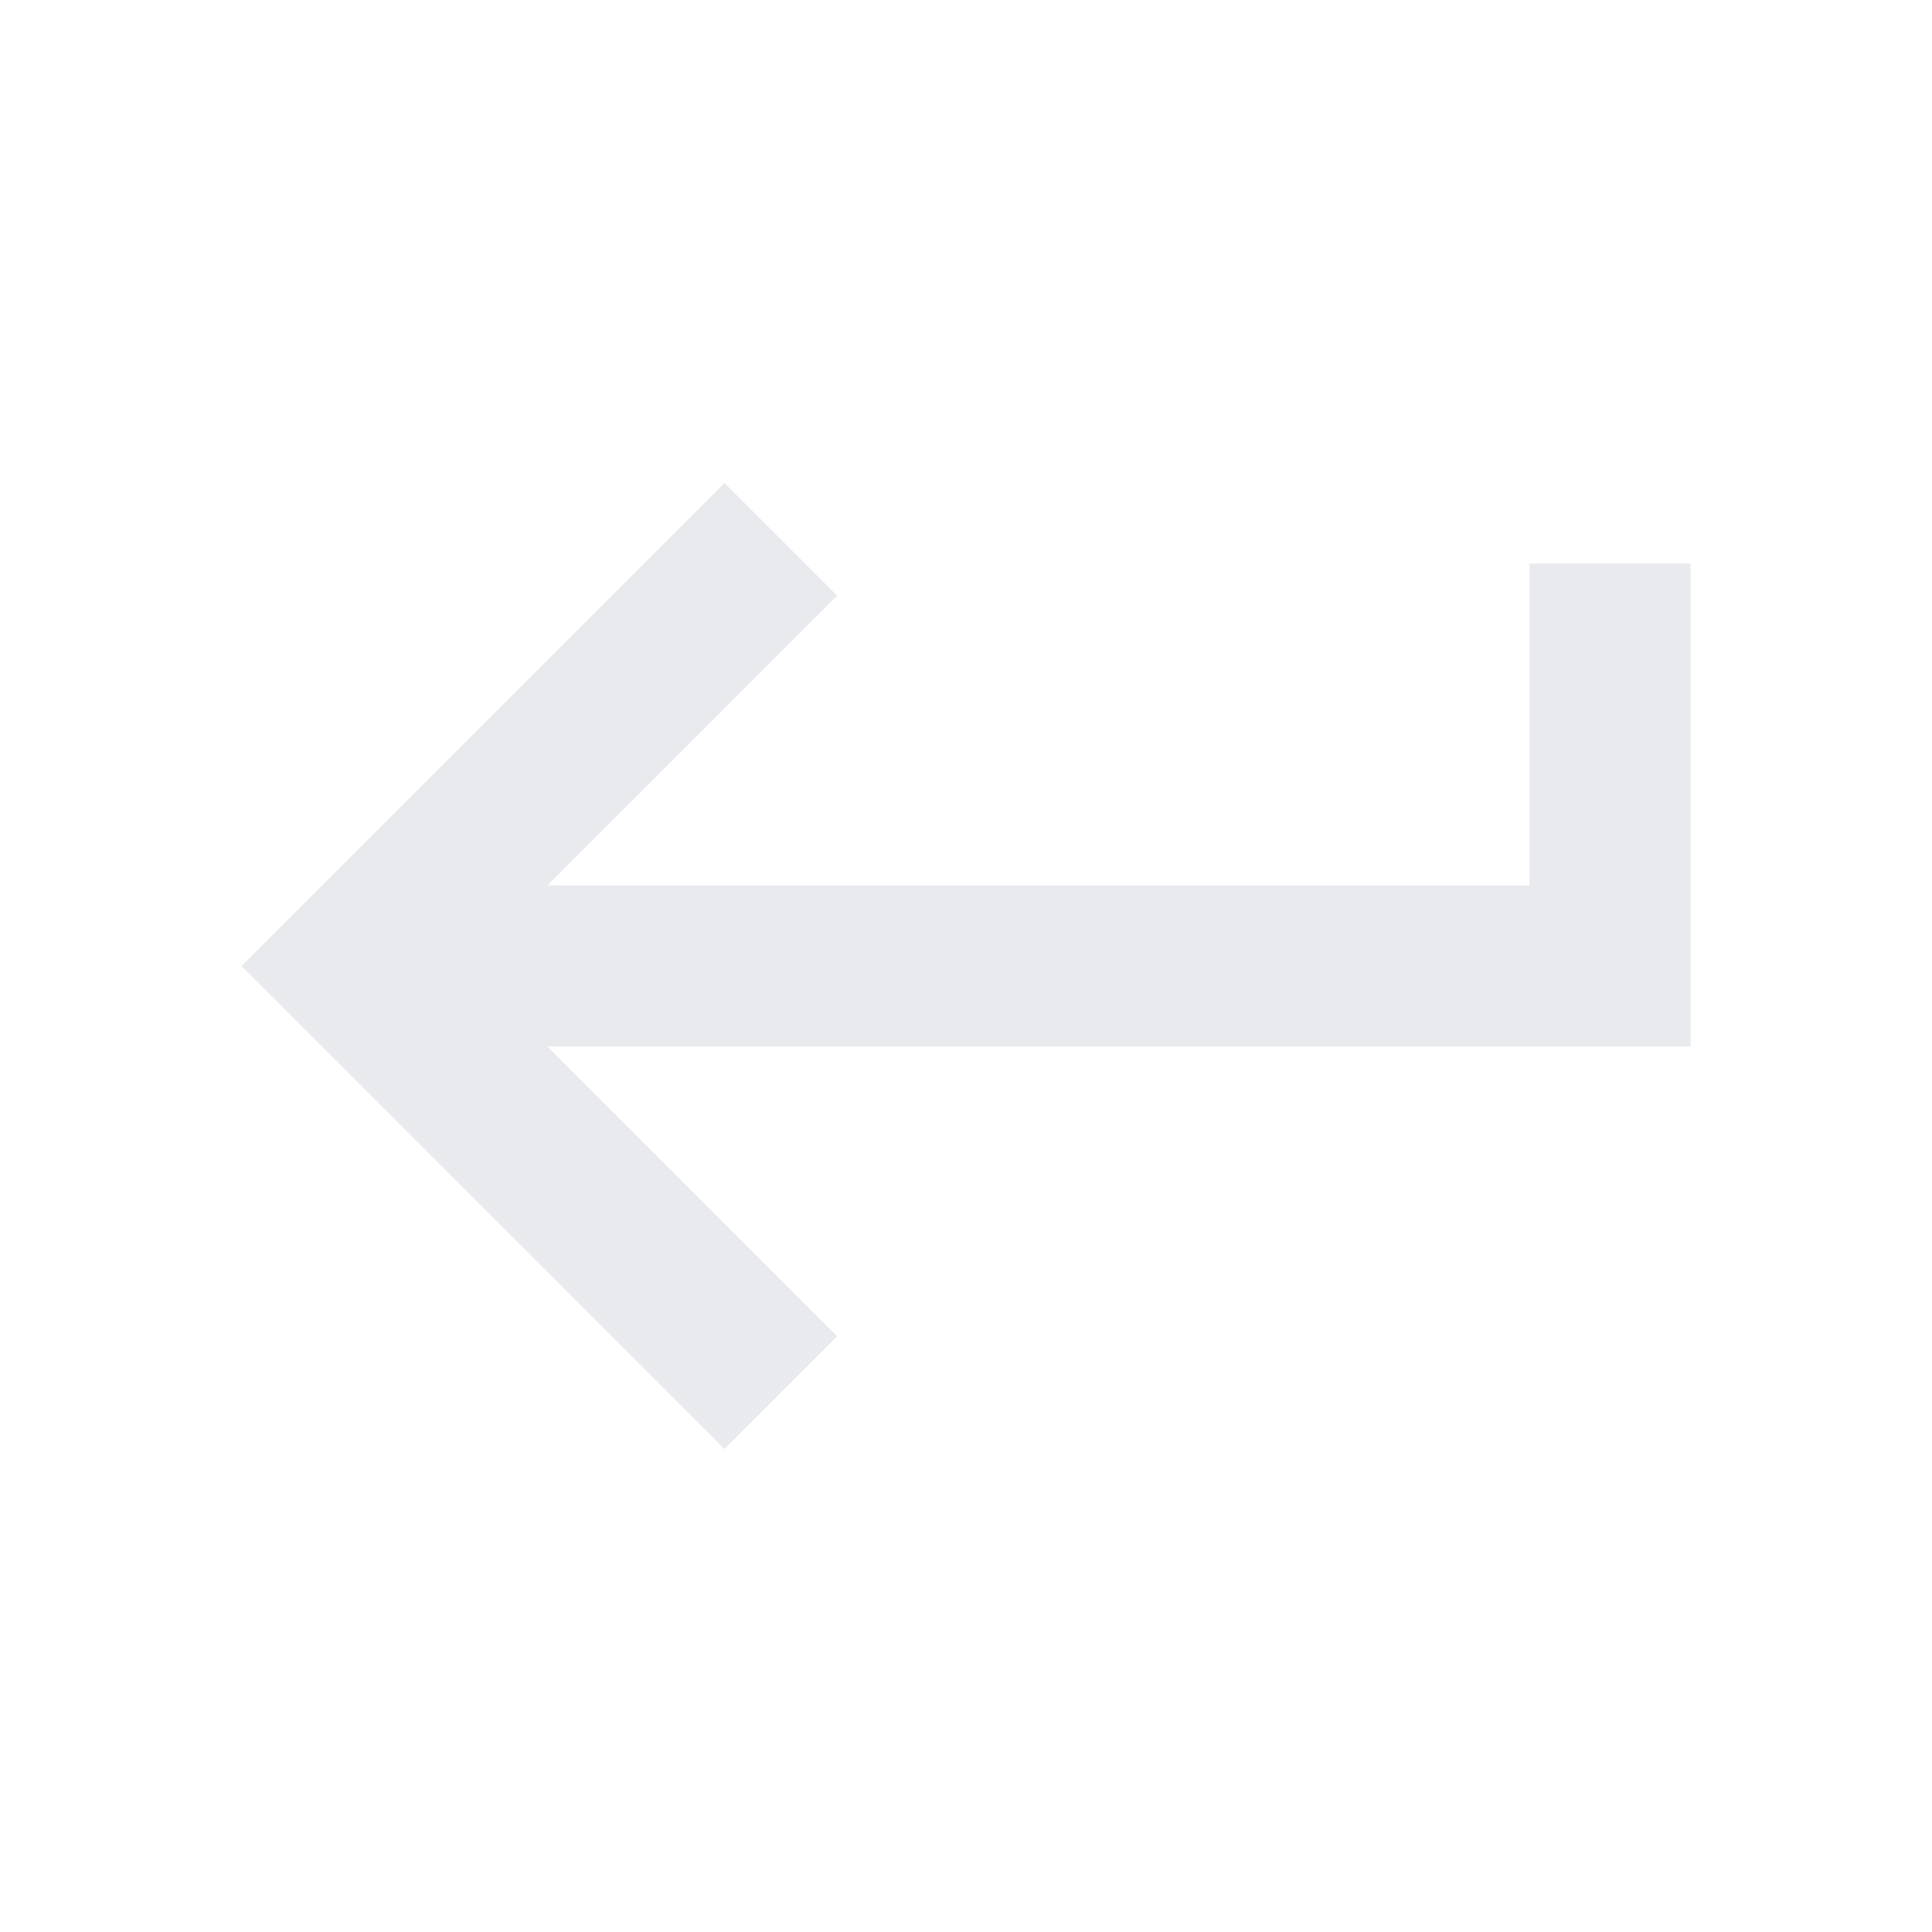
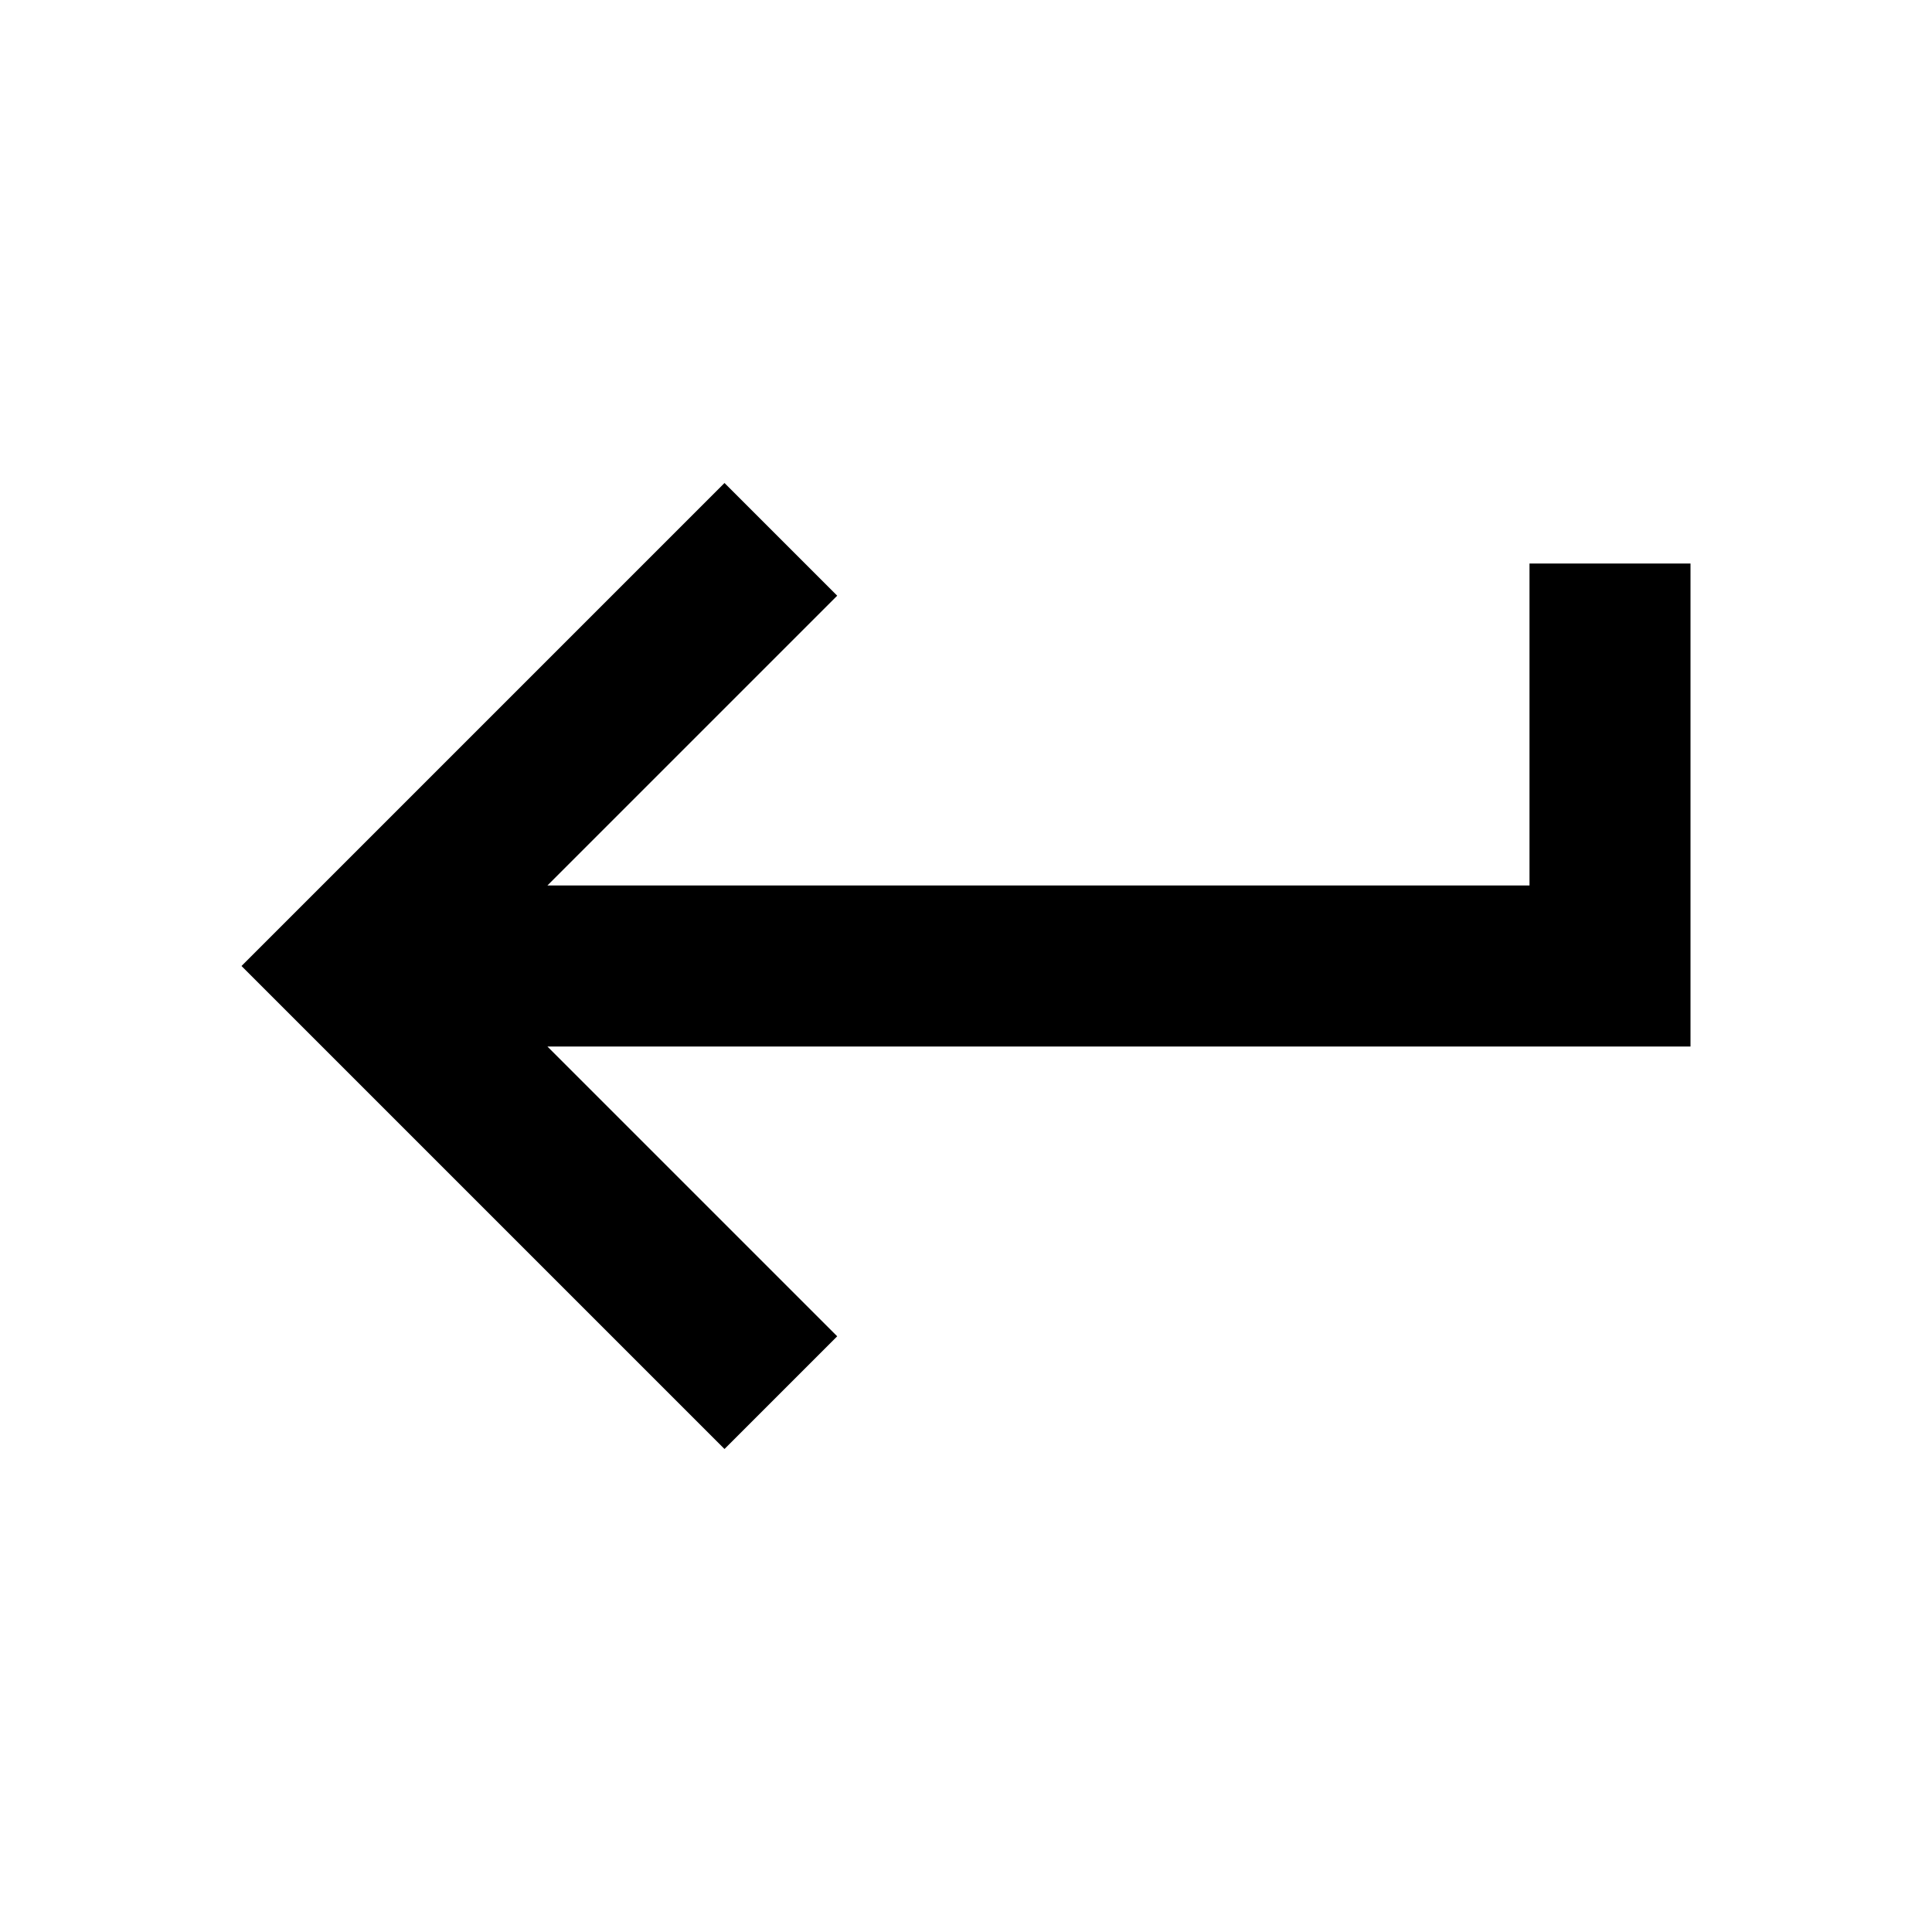
- <svg xmlns="http://www.w3.org/2000/svg" height="24px" viewBox="0 -960 960 960" width="24px" fill="#e8eaed">
+ <svg xmlns="http://www.w3.org/2000/svg" height="24px" viewBox="0 -960 960 960" width="24px" fill="#000000">
  <path d="M360-240 120-480l240-240 56 56-144 144h488v-160h80v240H272l144 144-56 56Z" />
</svg>
